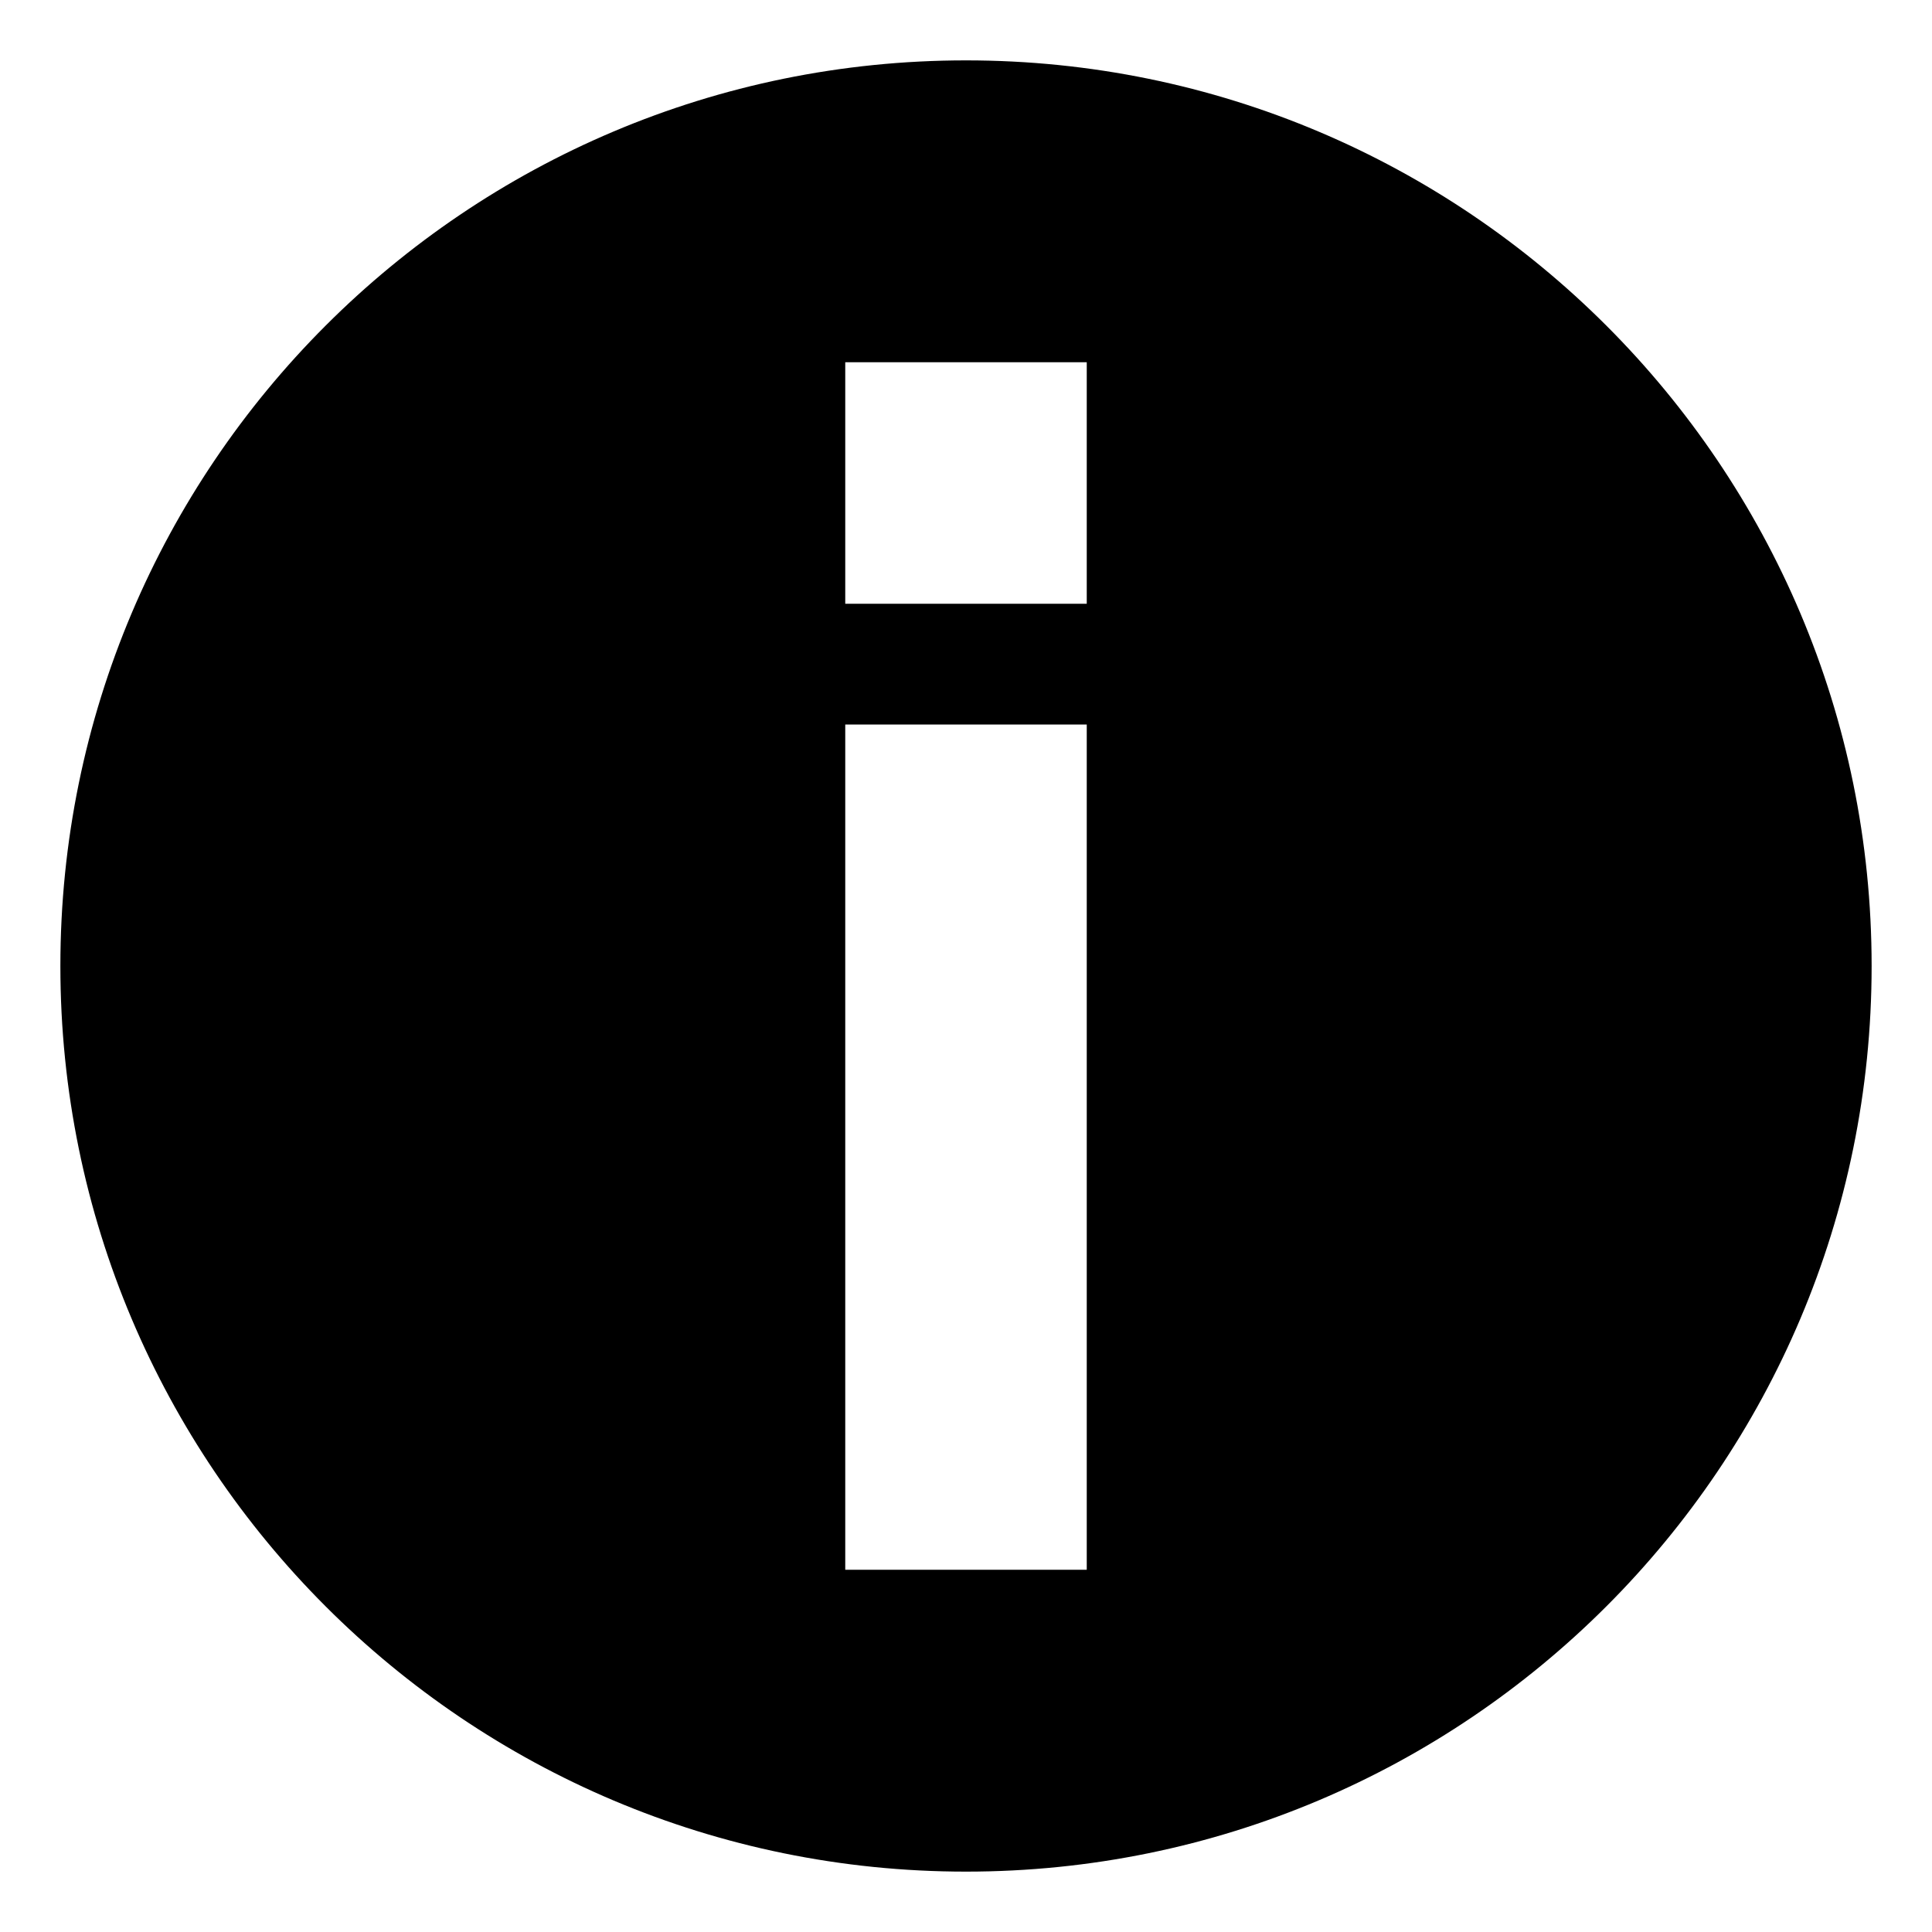
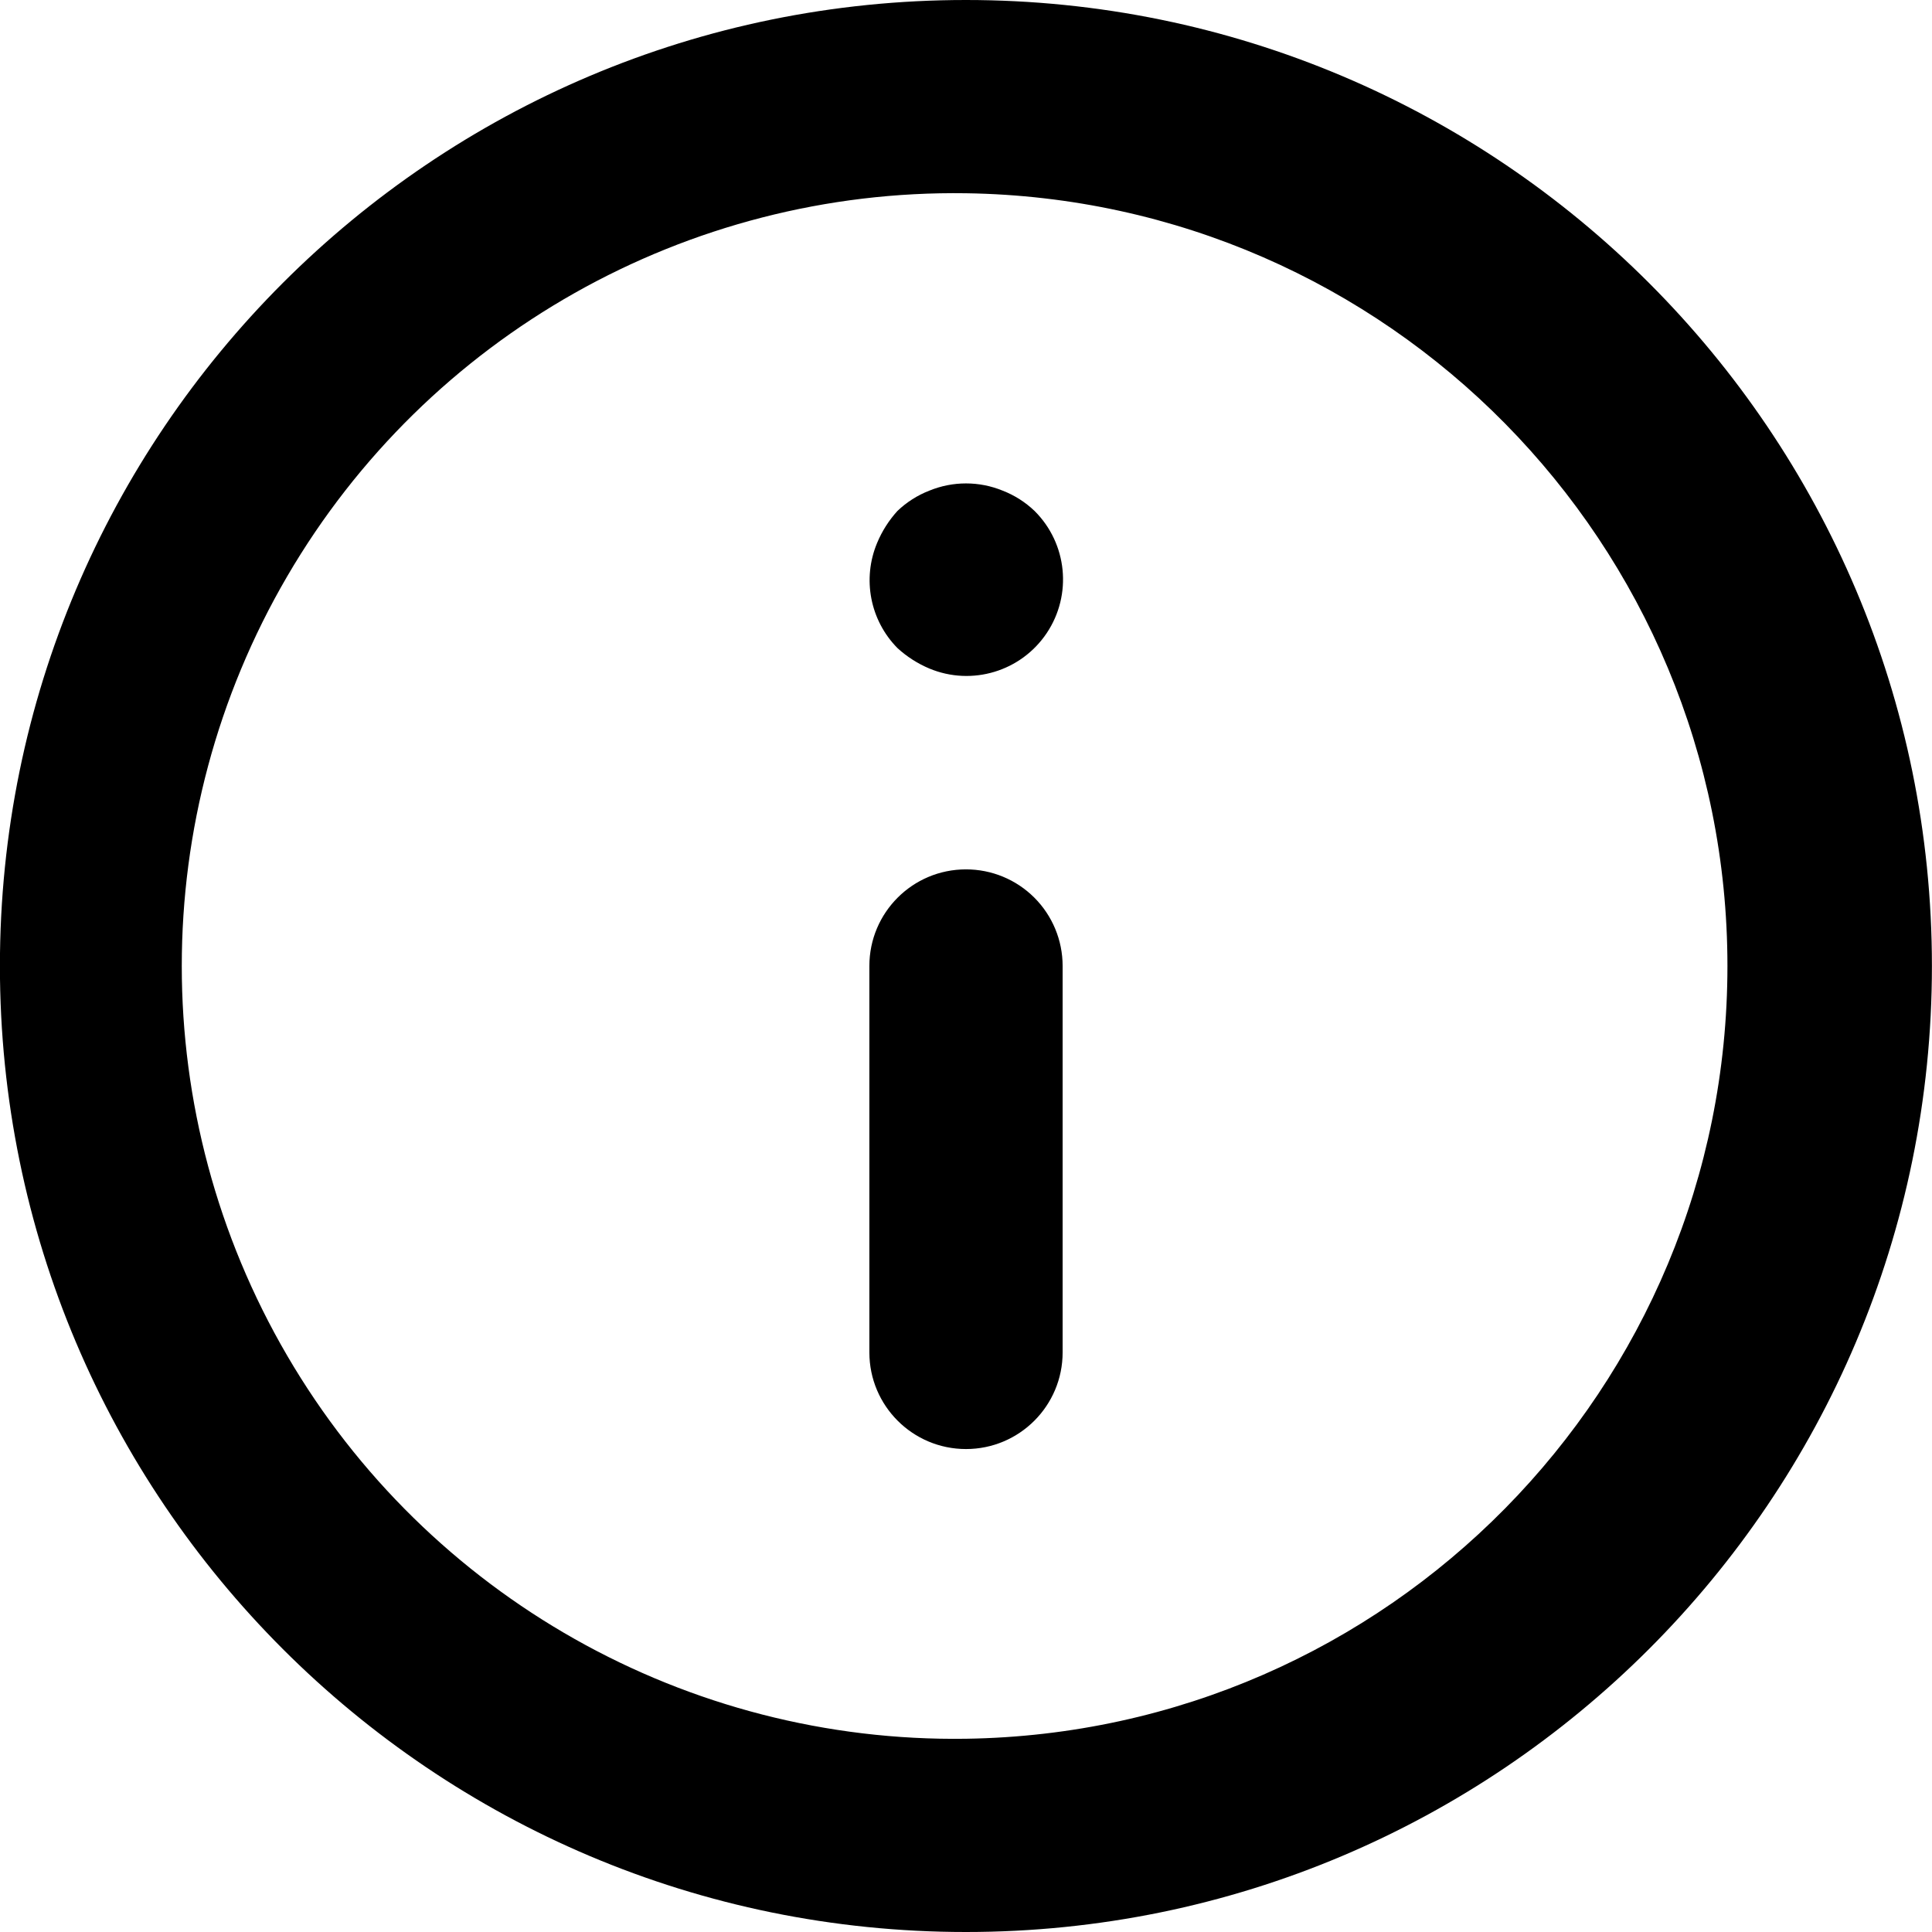
- <svg width="24" height="24" fill="none" data-icon="info" role="img" viewBox="4 4 16 16">
-   <path fill="currentColor" fill-rule="evenodd" d="M19.5 12a7.5 7.5 0 1 0-15 0 7.5 7.5 0 0 0 15 0ZM13 10v7h-2v-7h2Zm0-3v2h-2V7h2Z" clip-rule="evenodd" />
+ <svg xmlns="http://www.w3.org/2000/svg" width="11.667" height="11.667" fill="none">
+   <path fill="currentColor" d="M5.833 5.25a.583.583 0 0 0-.583.583v2.334a.583.583 0 1 0 1.167 0V5.833a.583.583 0 0 0-.584-.583Zm.222-2.287a.583.583 0 0 0-.443 0 .583.583 0 0 0-.193.123.67.67 0 0 0-.122.192.583.583 0 0 0 .123.636.67.67 0 0 0 .192.123.583.583 0 0 0 .636-.951.583.583 0 0 0-.193-.123zM5.833 0a5.833 5.833 0 1 0 0 11.667A5.833 5.833 0 0 0 5.833 0Zm0 10.5a4.667 4.667 0 1 1 0-9.333 4.667 4.667 0 0 1 0 9.333z" />
</svg>
